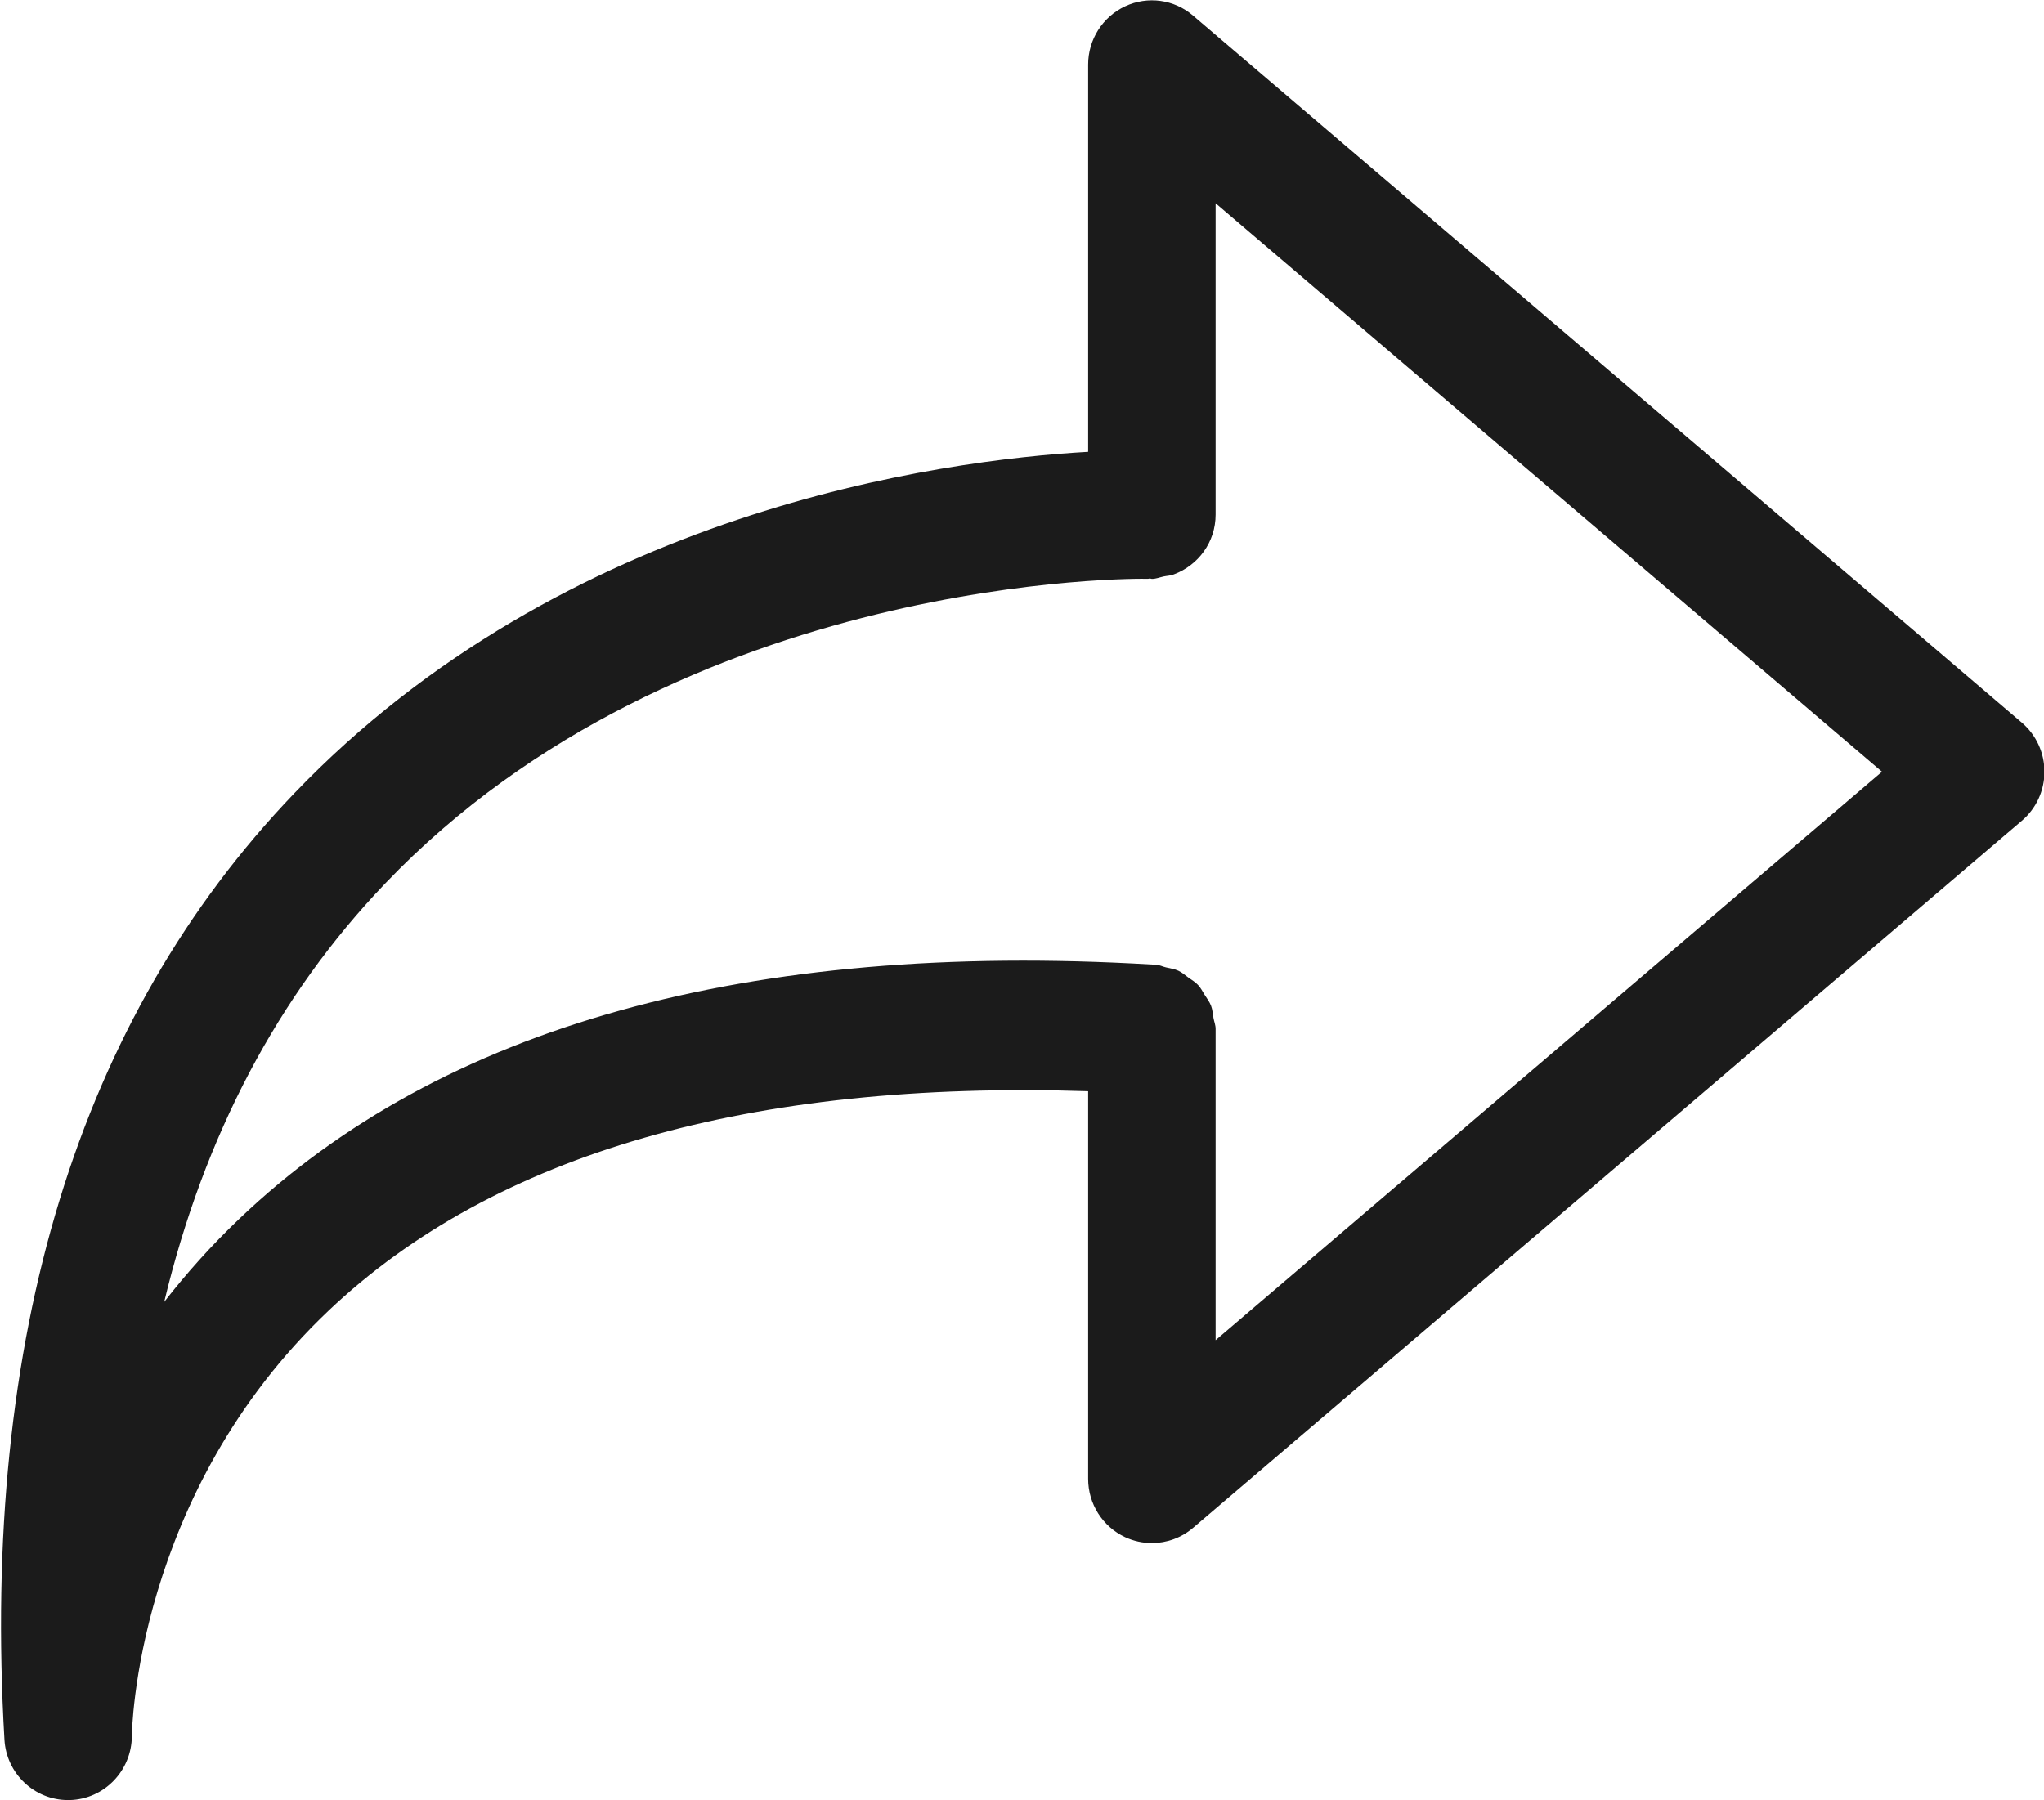
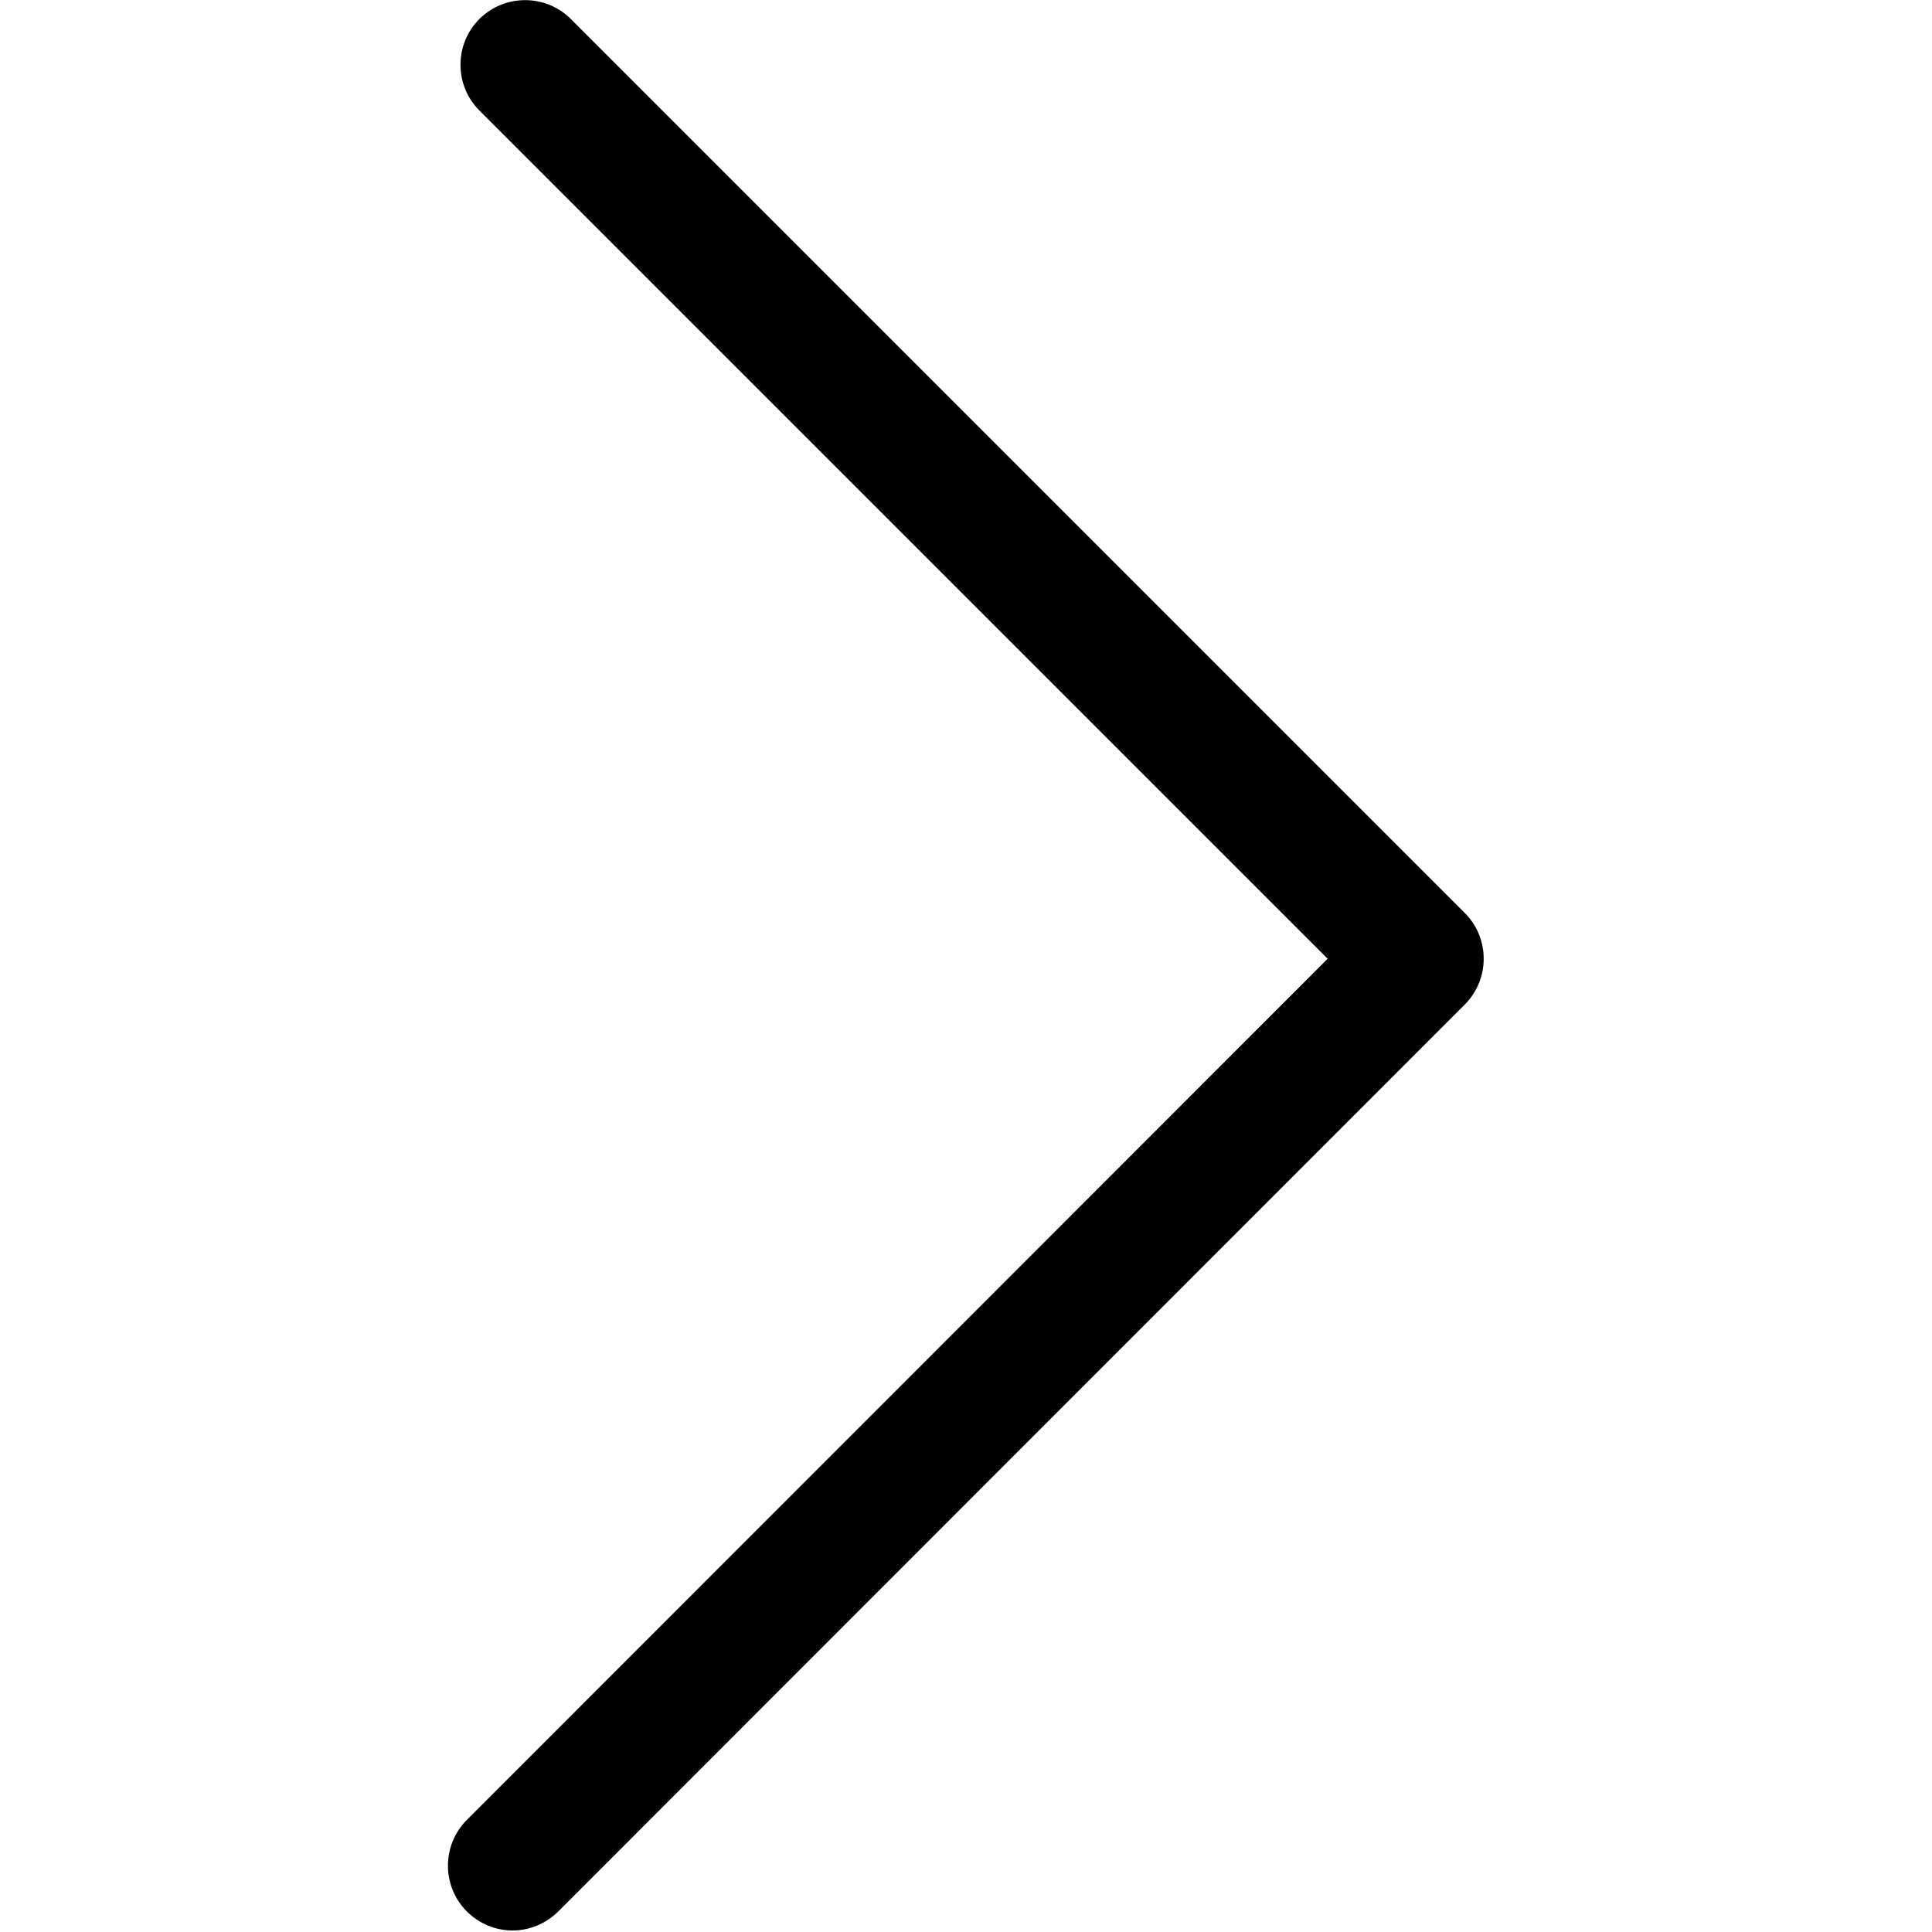
- <svg xmlns="http://www.w3.org/2000/svg" preserveAspectRatio="xMidYMid" width="31.719" height="27.938" viewBox="0 0 31.719 27.938">
-   <defs>
-     <style>
-       .cls-1 {
-         fill: #1b1b1b;
-         fill-rule: evenodd;
-       }
-     </style>
-   </defs>
-   <path d="M31.375,12.739 L18.514,23.714 C18.332,23.869 18.105,23.950 17.875,23.950 C17.734,23.950 17.592,23.920 17.459,23.858 C17.109,23.694 16.886,23.341 16.886,22.953 L16.886,16.937 C11.654,16.767 7.679,17.899 5.103,20.339 C2.092,23.189 2.046,26.905 2.046,26.942 C2.045,27.482 1.619,27.924 1.084,27.939 C1.075,27.939 1.066,27.939 1.056,27.939 C0.534,27.939 0.100,27.530 0.069,27.002 C-0.295,20.752 1.216,15.811 4.562,12.318 C8.770,7.923 14.600,7.143 16.886,7.013 L16.886,1.003 C16.886,0.615 17.109,0.262 17.459,0.098 C17.809,-0.066 18.221,-0.010 18.514,0.242 L31.375,11.216 C31.598,11.406 31.726,11.685 31.726,11.978 C31.726,12.271 31.598,12.550 31.375,12.739 ZM18.864,3.155 L18.864,7.987 C18.864,8.416 18.593,8.774 18.216,8.915 C18.167,8.936 18.112,8.936 18.059,8.947 C17.997,8.960 17.940,8.985 17.875,8.985 C17.865,8.985 17.856,8.979 17.846,8.979 C17.832,8.978 17.822,8.985 17.808,8.984 C17.737,8.978 10.584,8.888 5.973,13.717 C4.313,15.455 3.169,17.625 2.548,20.207 C2.889,19.769 3.276,19.334 3.717,18.914 C6.850,15.927 11.609,14.602 17.874,14.971 C17.874,14.971 17.874,14.971 17.875,14.971 C17.876,14.971 17.876,14.971 17.877,14.971 C17.897,14.973 17.915,14.972 17.935,14.973 C17.992,14.976 18.040,15.003 18.093,15.015 C18.159,15.031 18.226,15.039 18.286,15.067 C18.344,15.094 18.389,15.135 18.440,15.172 C18.493,15.210 18.548,15.241 18.592,15.289 C18.635,15.335 18.662,15.390 18.695,15.443 C18.730,15.498 18.769,15.548 18.793,15.610 C18.816,15.670 18.820,15.736 18.831,15.801 C18.841,15.858 18.864,15.909 18.864,15.969 L18.864,20.801 L29.205,11.978 L18.864,3.155 Z" class="cls-1" />
+ <svg xmlns="http://www.w3.org/2000/svg" version="1.1" width="32" height="32" viewBox="0 0 32 32">
+   <path d="M8.489 31.975c-0.271 0-0.549-0.107-0.757-0.316-0.417-0.417-0.417-1.098 0-1.515l14.258-14.264-14.050-14.050c-0.417-0.417-0.417-1.098 0-1.515s1.098-0.417 1.515 0l14.807 14.807c0.417 0.417 0.417 1.098 0 1.515l-15.015 15.022c-0.208 0.208-0.486 0.316-0.757 0.316z" />
</svg>
